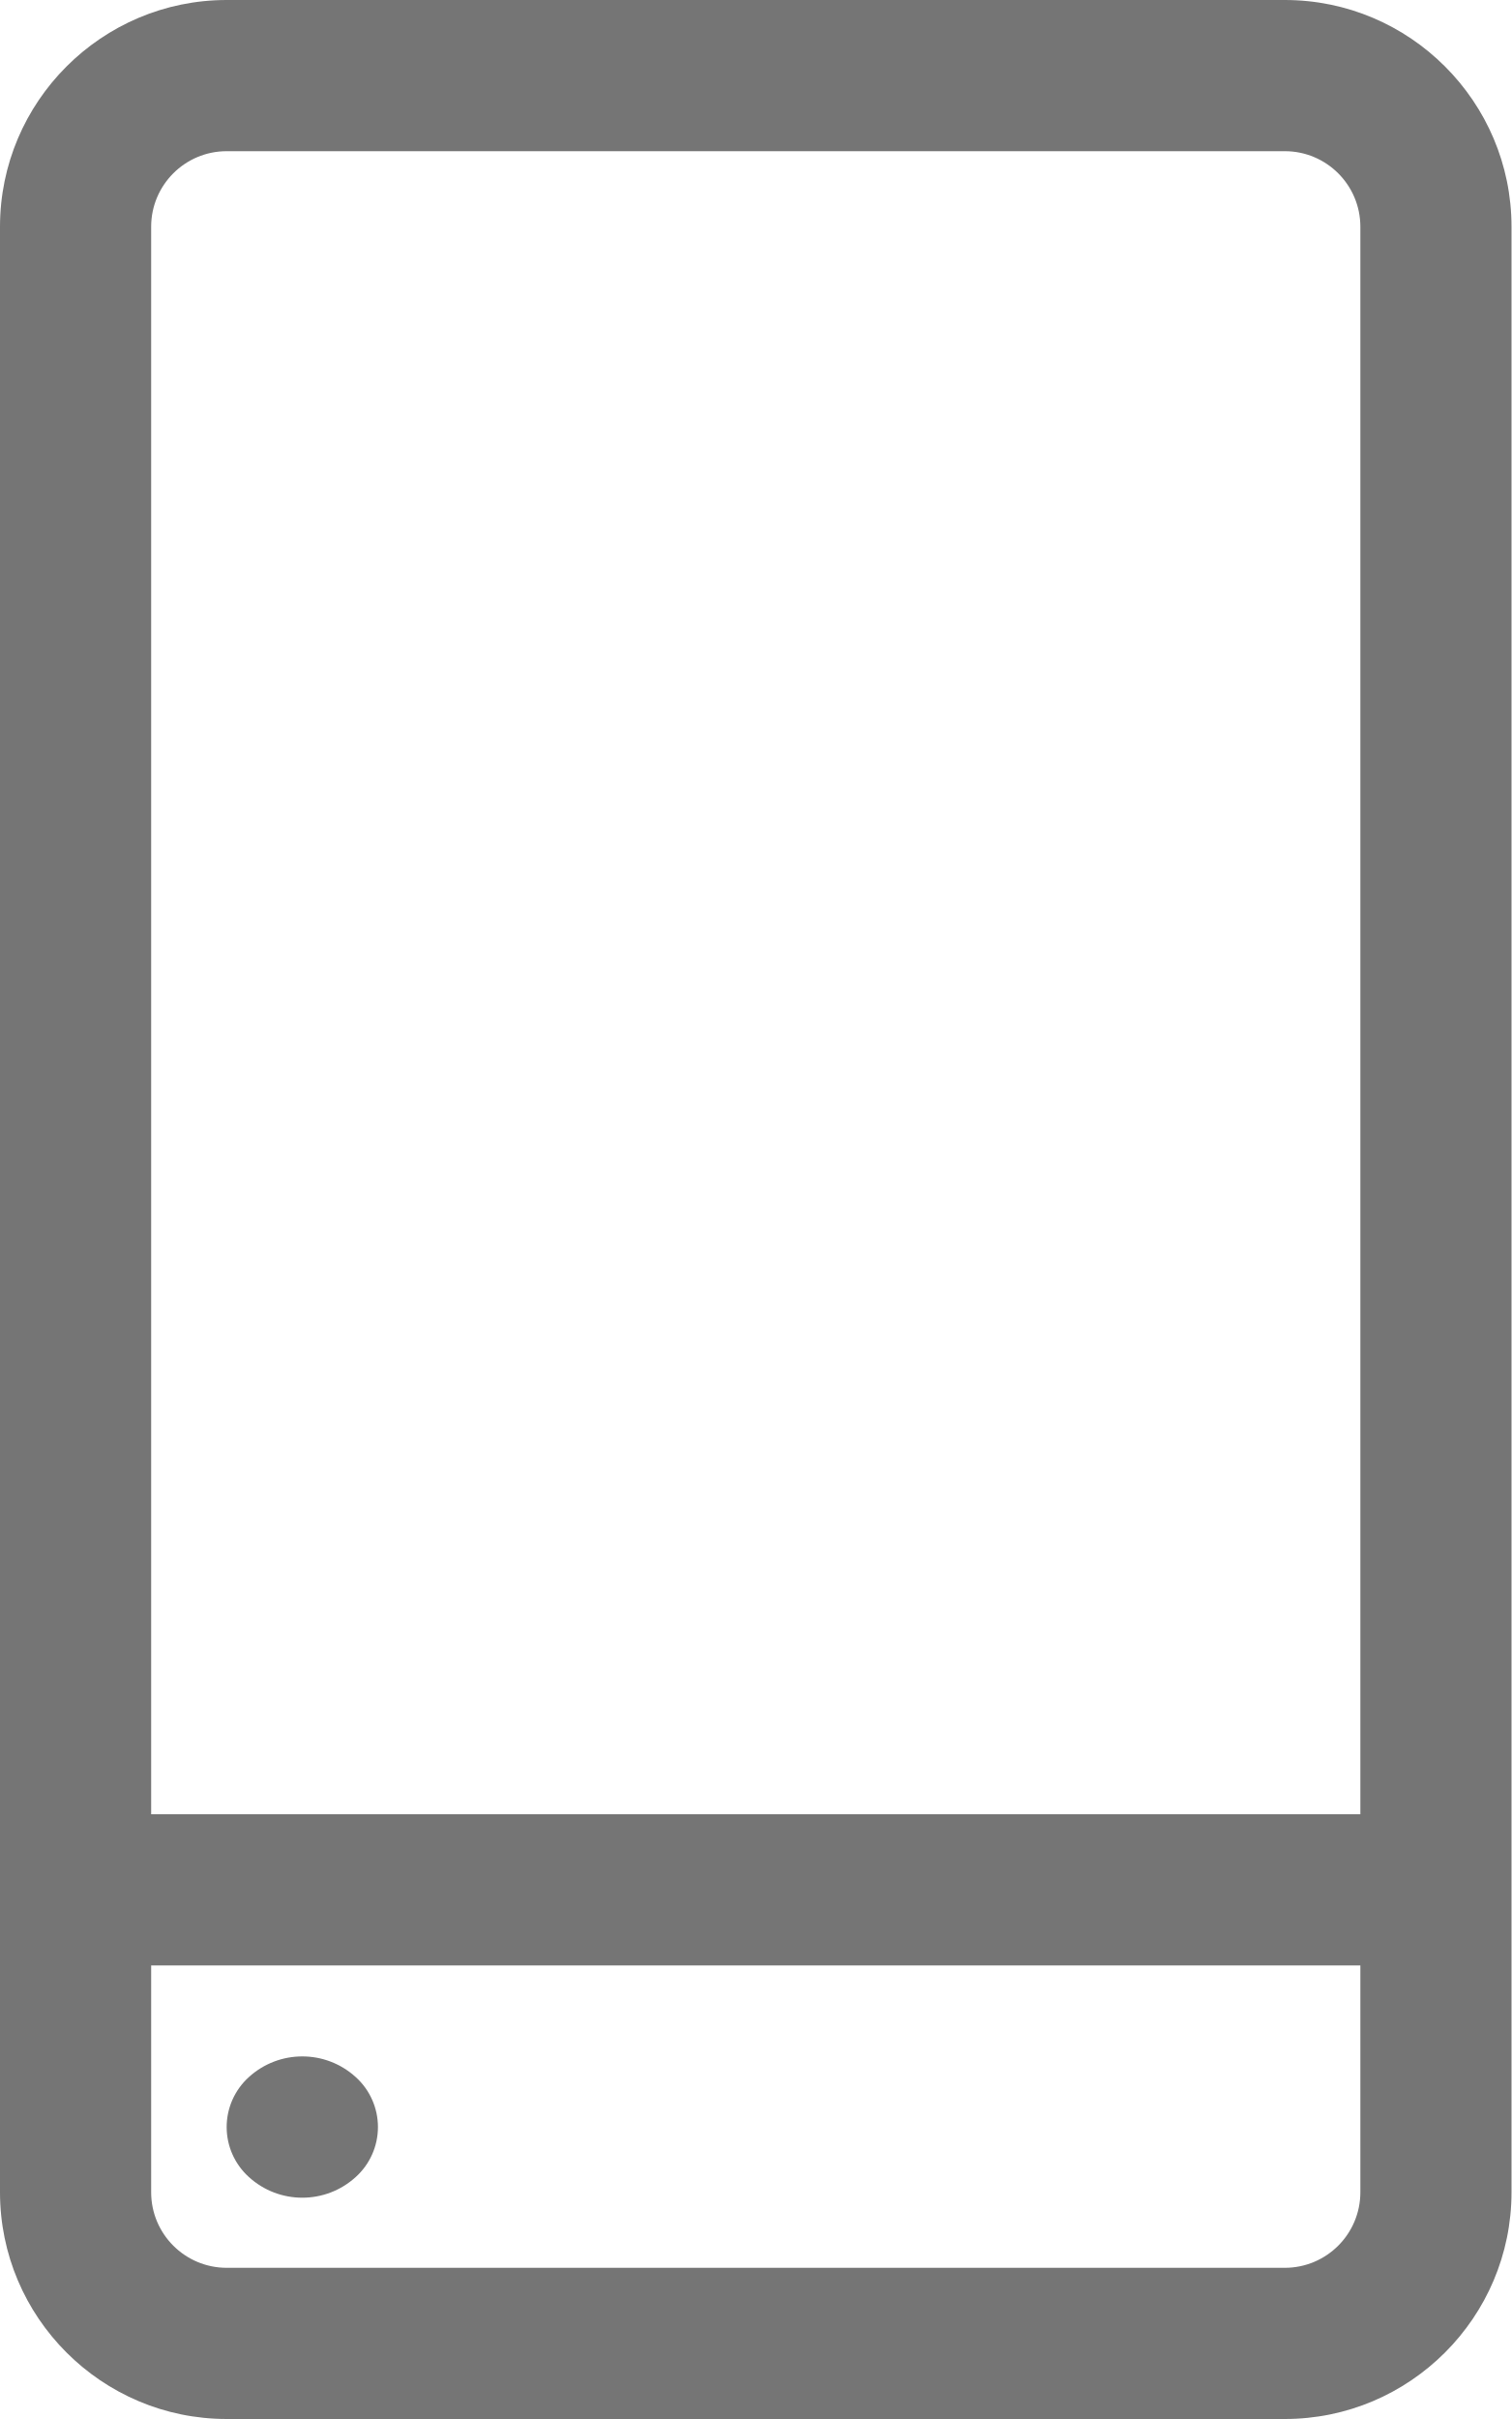
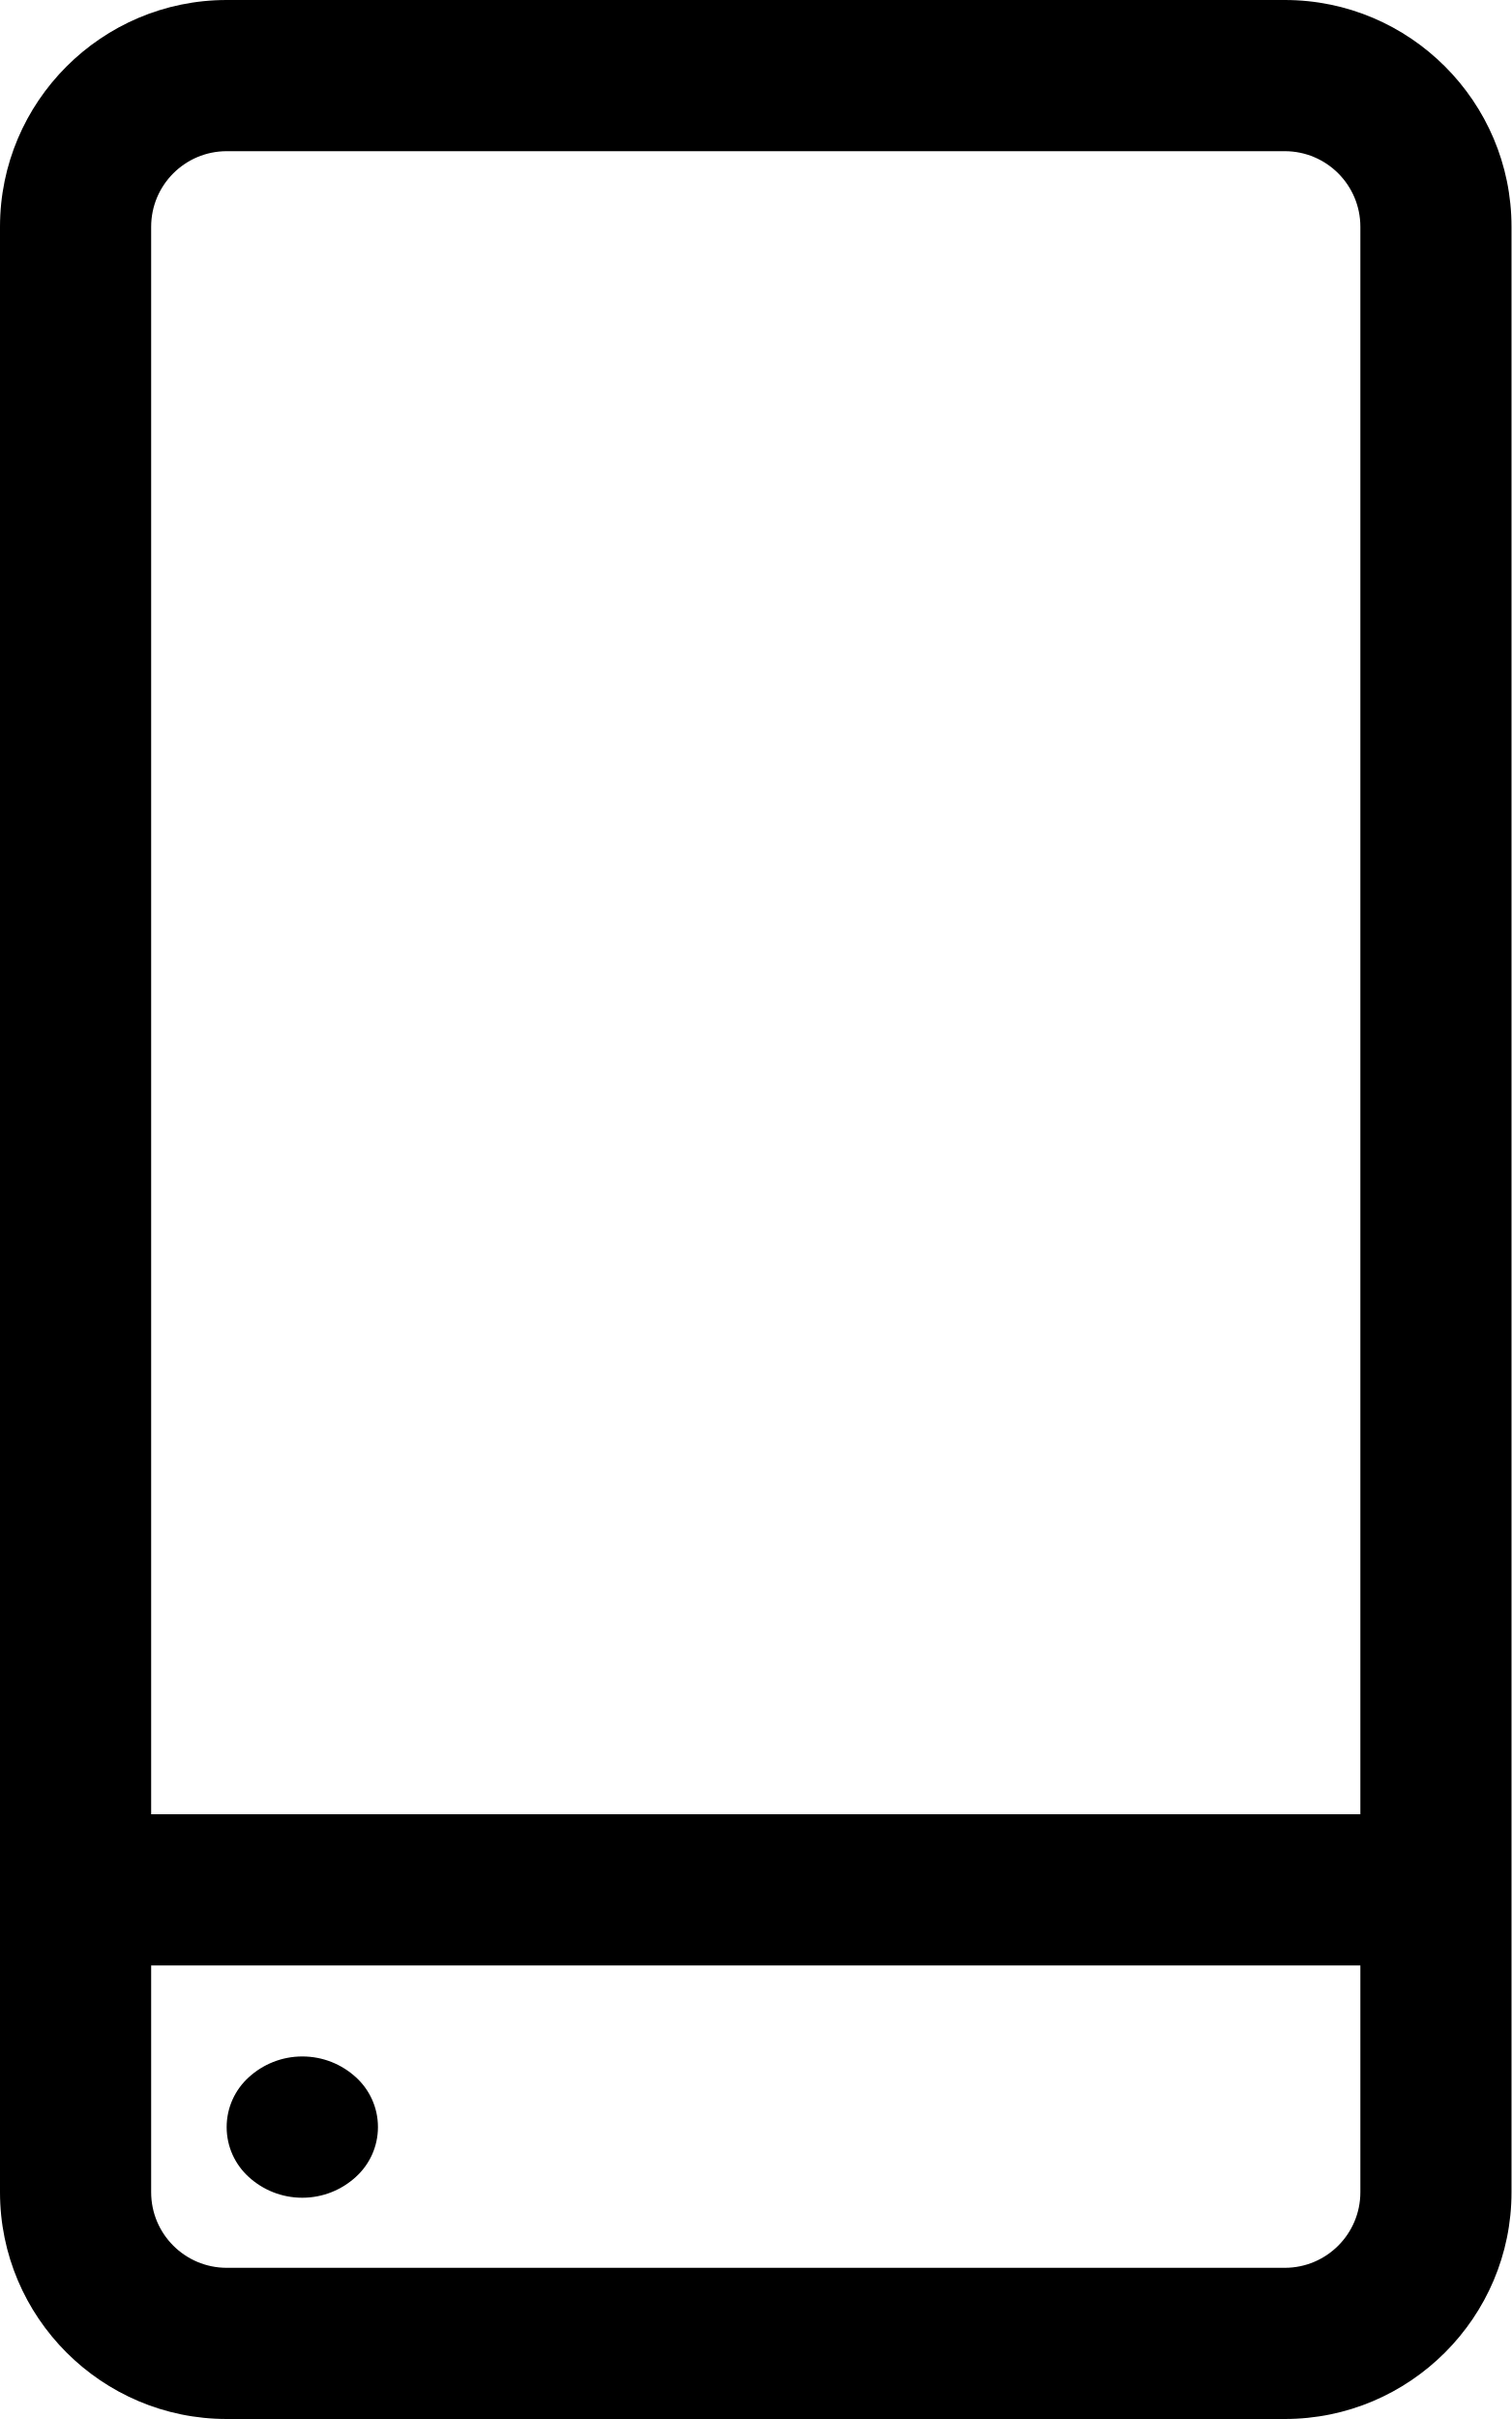
- <svg xmlns="http://www.w3.org/2000/svg" width="10" height="16" fill="none">
-   <path d="M8.5 0h-7C.673 0 0 .673 0 1.5v13c0 .827.673 1.5 1.5 1.5h7c.827 0 1.5-.673 1.5-1.5v-13C10 .673 9.327 0 8.5 0zm-7 1h7a.5.5 0 01.5.5V12H1V1.5a.5.5 0 01.5-.5zm7 14h-7a.5.5 0 01-.5-.5V13h8v1.5a.5.5 0 01-.5.5z" fill="#757575" />
-   <path d="M2.354 13.739a.445.445 0 010 .66.525.525 0 01-.708 0 .445.445 0 010-.66.525.525 0 01.708 0z" fill="#757575" />
+ <svg xmlns="http://www.w3.org/2000/svg" version="1.1" width="20" height="32" viewBox="0 0 20 32">
+   <path d="M17 0h-14c-1.654 0-3 1.346-3 3v26c0 1.654 1.346 3 3 3h14c1.654 0 3-1.346 3-3v-26c0-1.654-1.346-3-3-3zM3 2h14c0.552 0 1 0.448 1 1v0 21h-16v-21c0-0.552 0.448-1 1-1v0zM17 30h-14c-0.552 0-1-0.448-1-1v0-3h16v3c0 0.552-0.448 1-1 1v0z" />
+   <path d="M4.708 27.478c0.18 0.163 0.293 0.399 0.293 0.66s-0.113 0.497-0.292 0.659l-0.001 0.001c-0.186 0.17-0.435 0.275-0.708 0.275s-0.522-0.104-0.709-0.275l0.001 0.001c-0.18-0.163-0.293-0.399-0.293-0.66s0.113-0.497 0.292-0.659l0.001-0.001c0.186-0.17 0.435-0.275 0.708-0.275s0.522 0.104 0.709 0.275l-0.001-0.001z" />
</svg>
